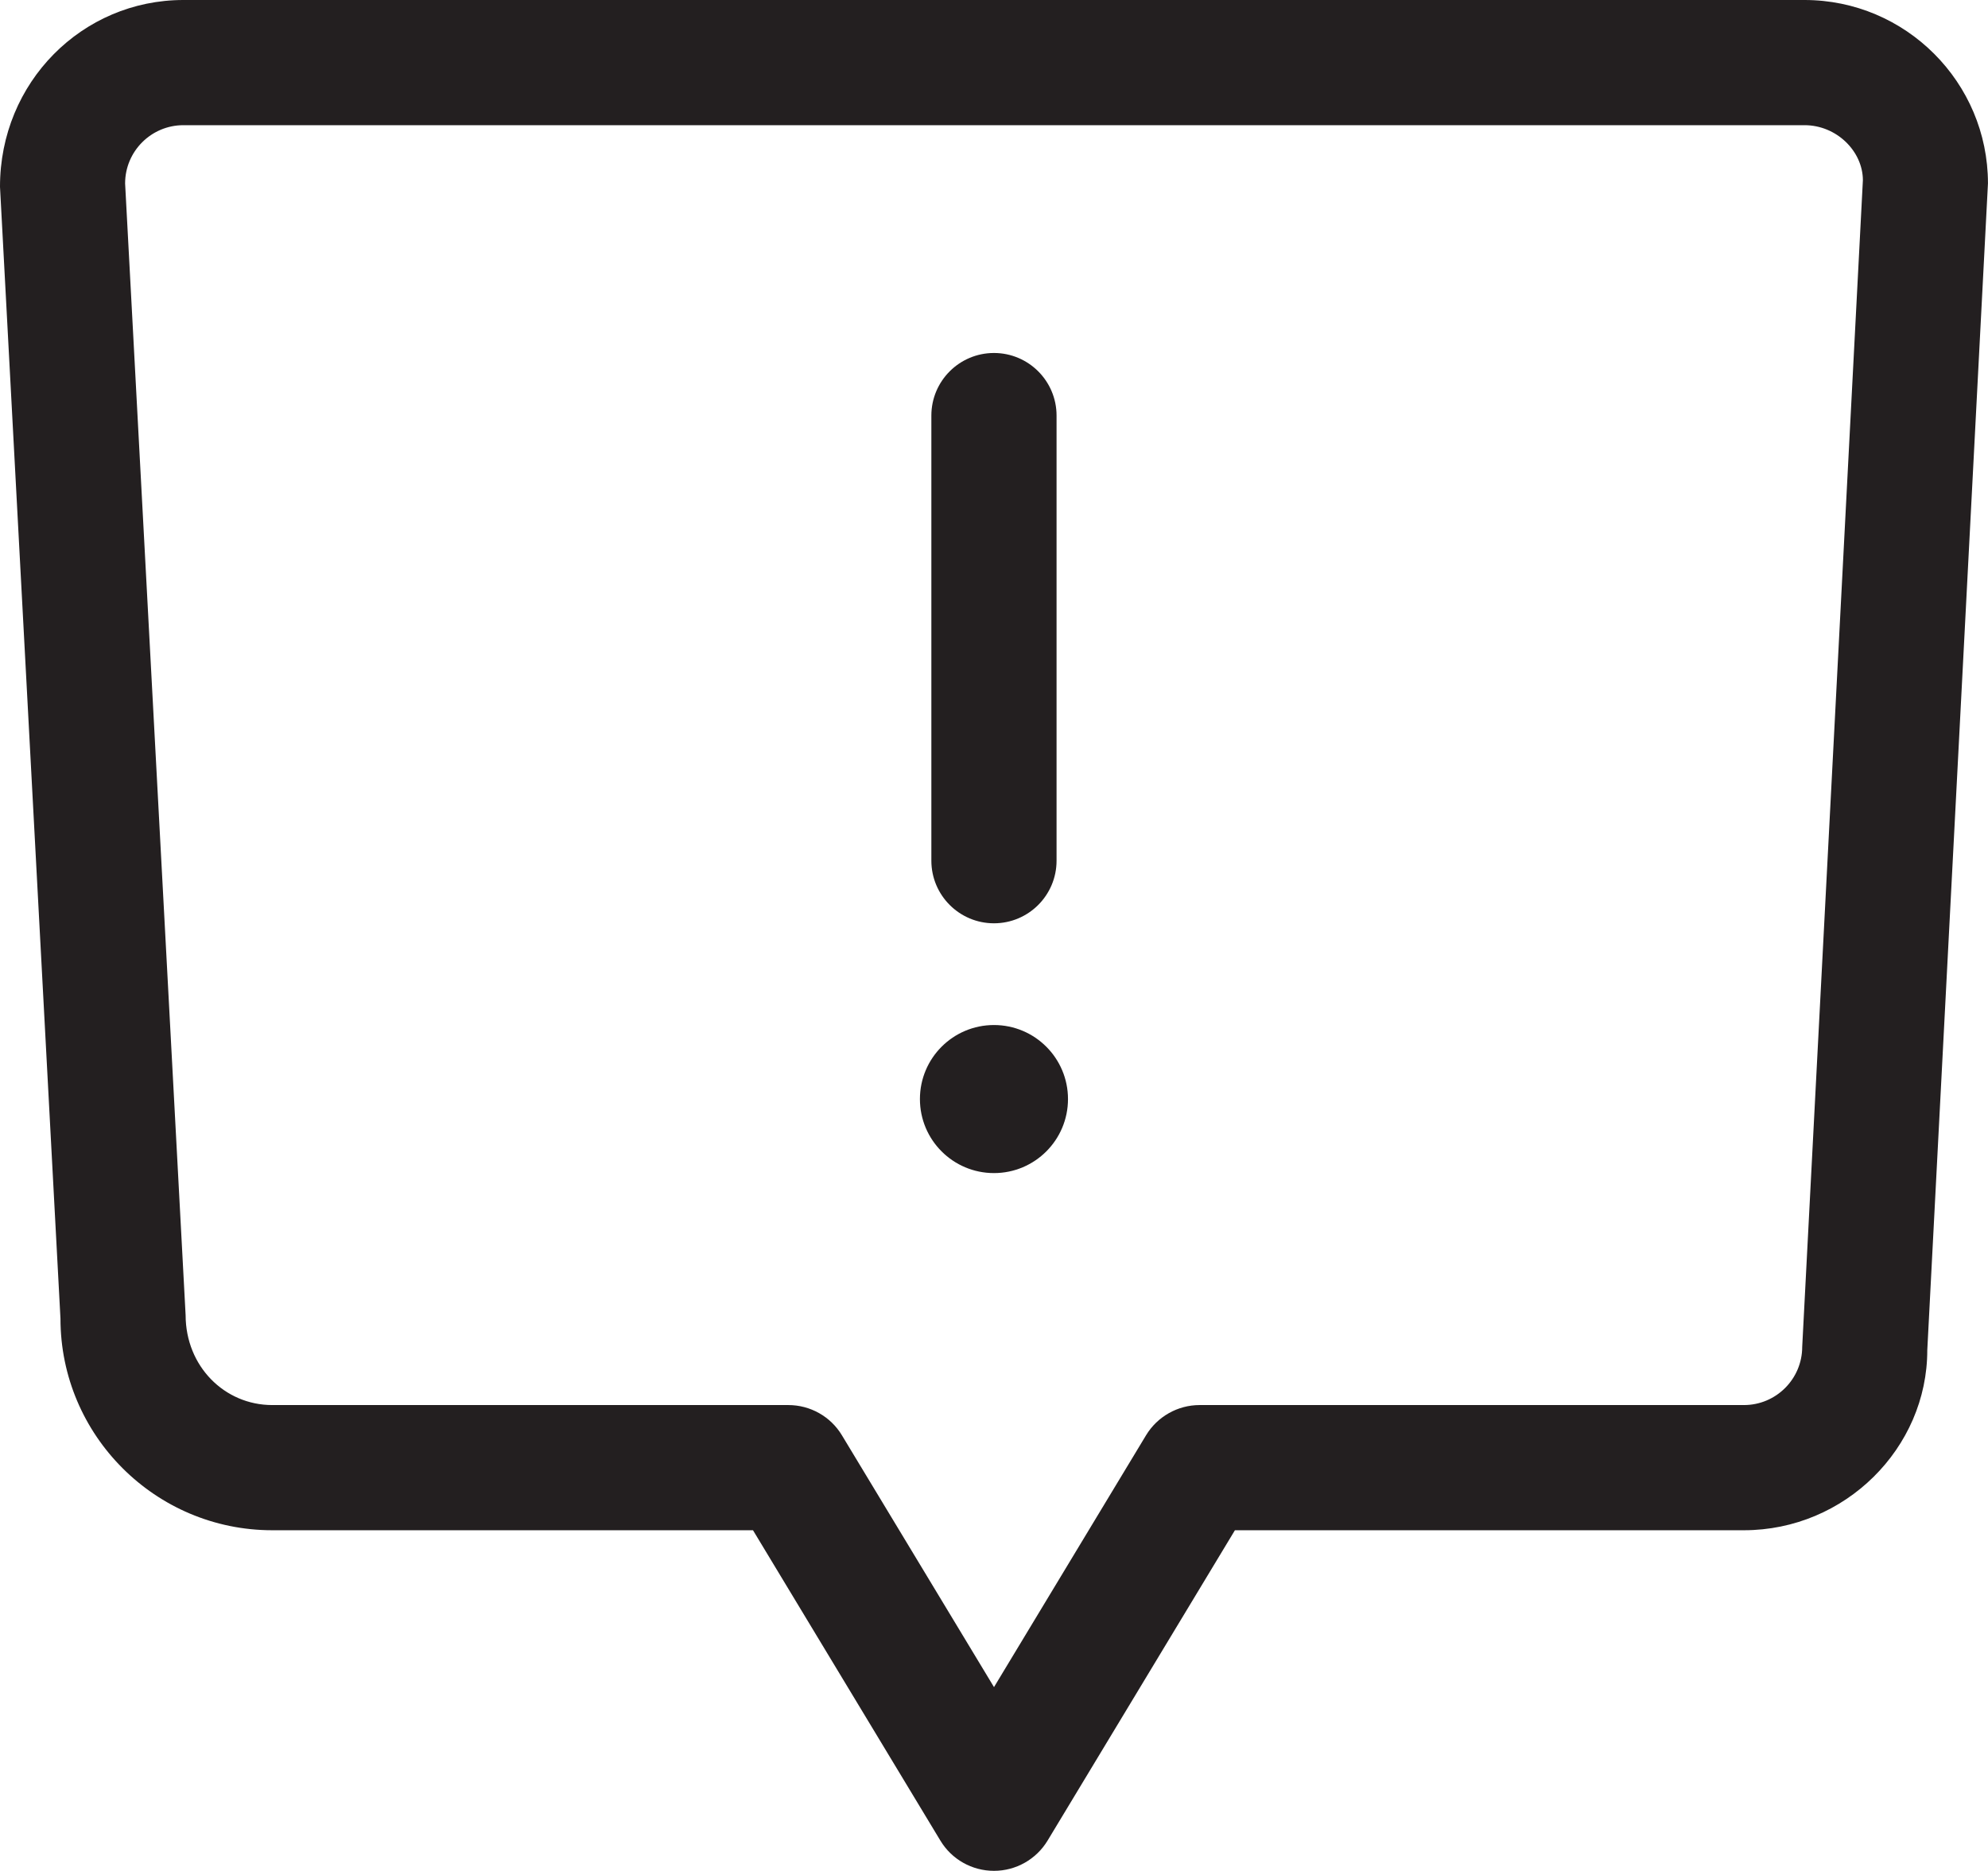
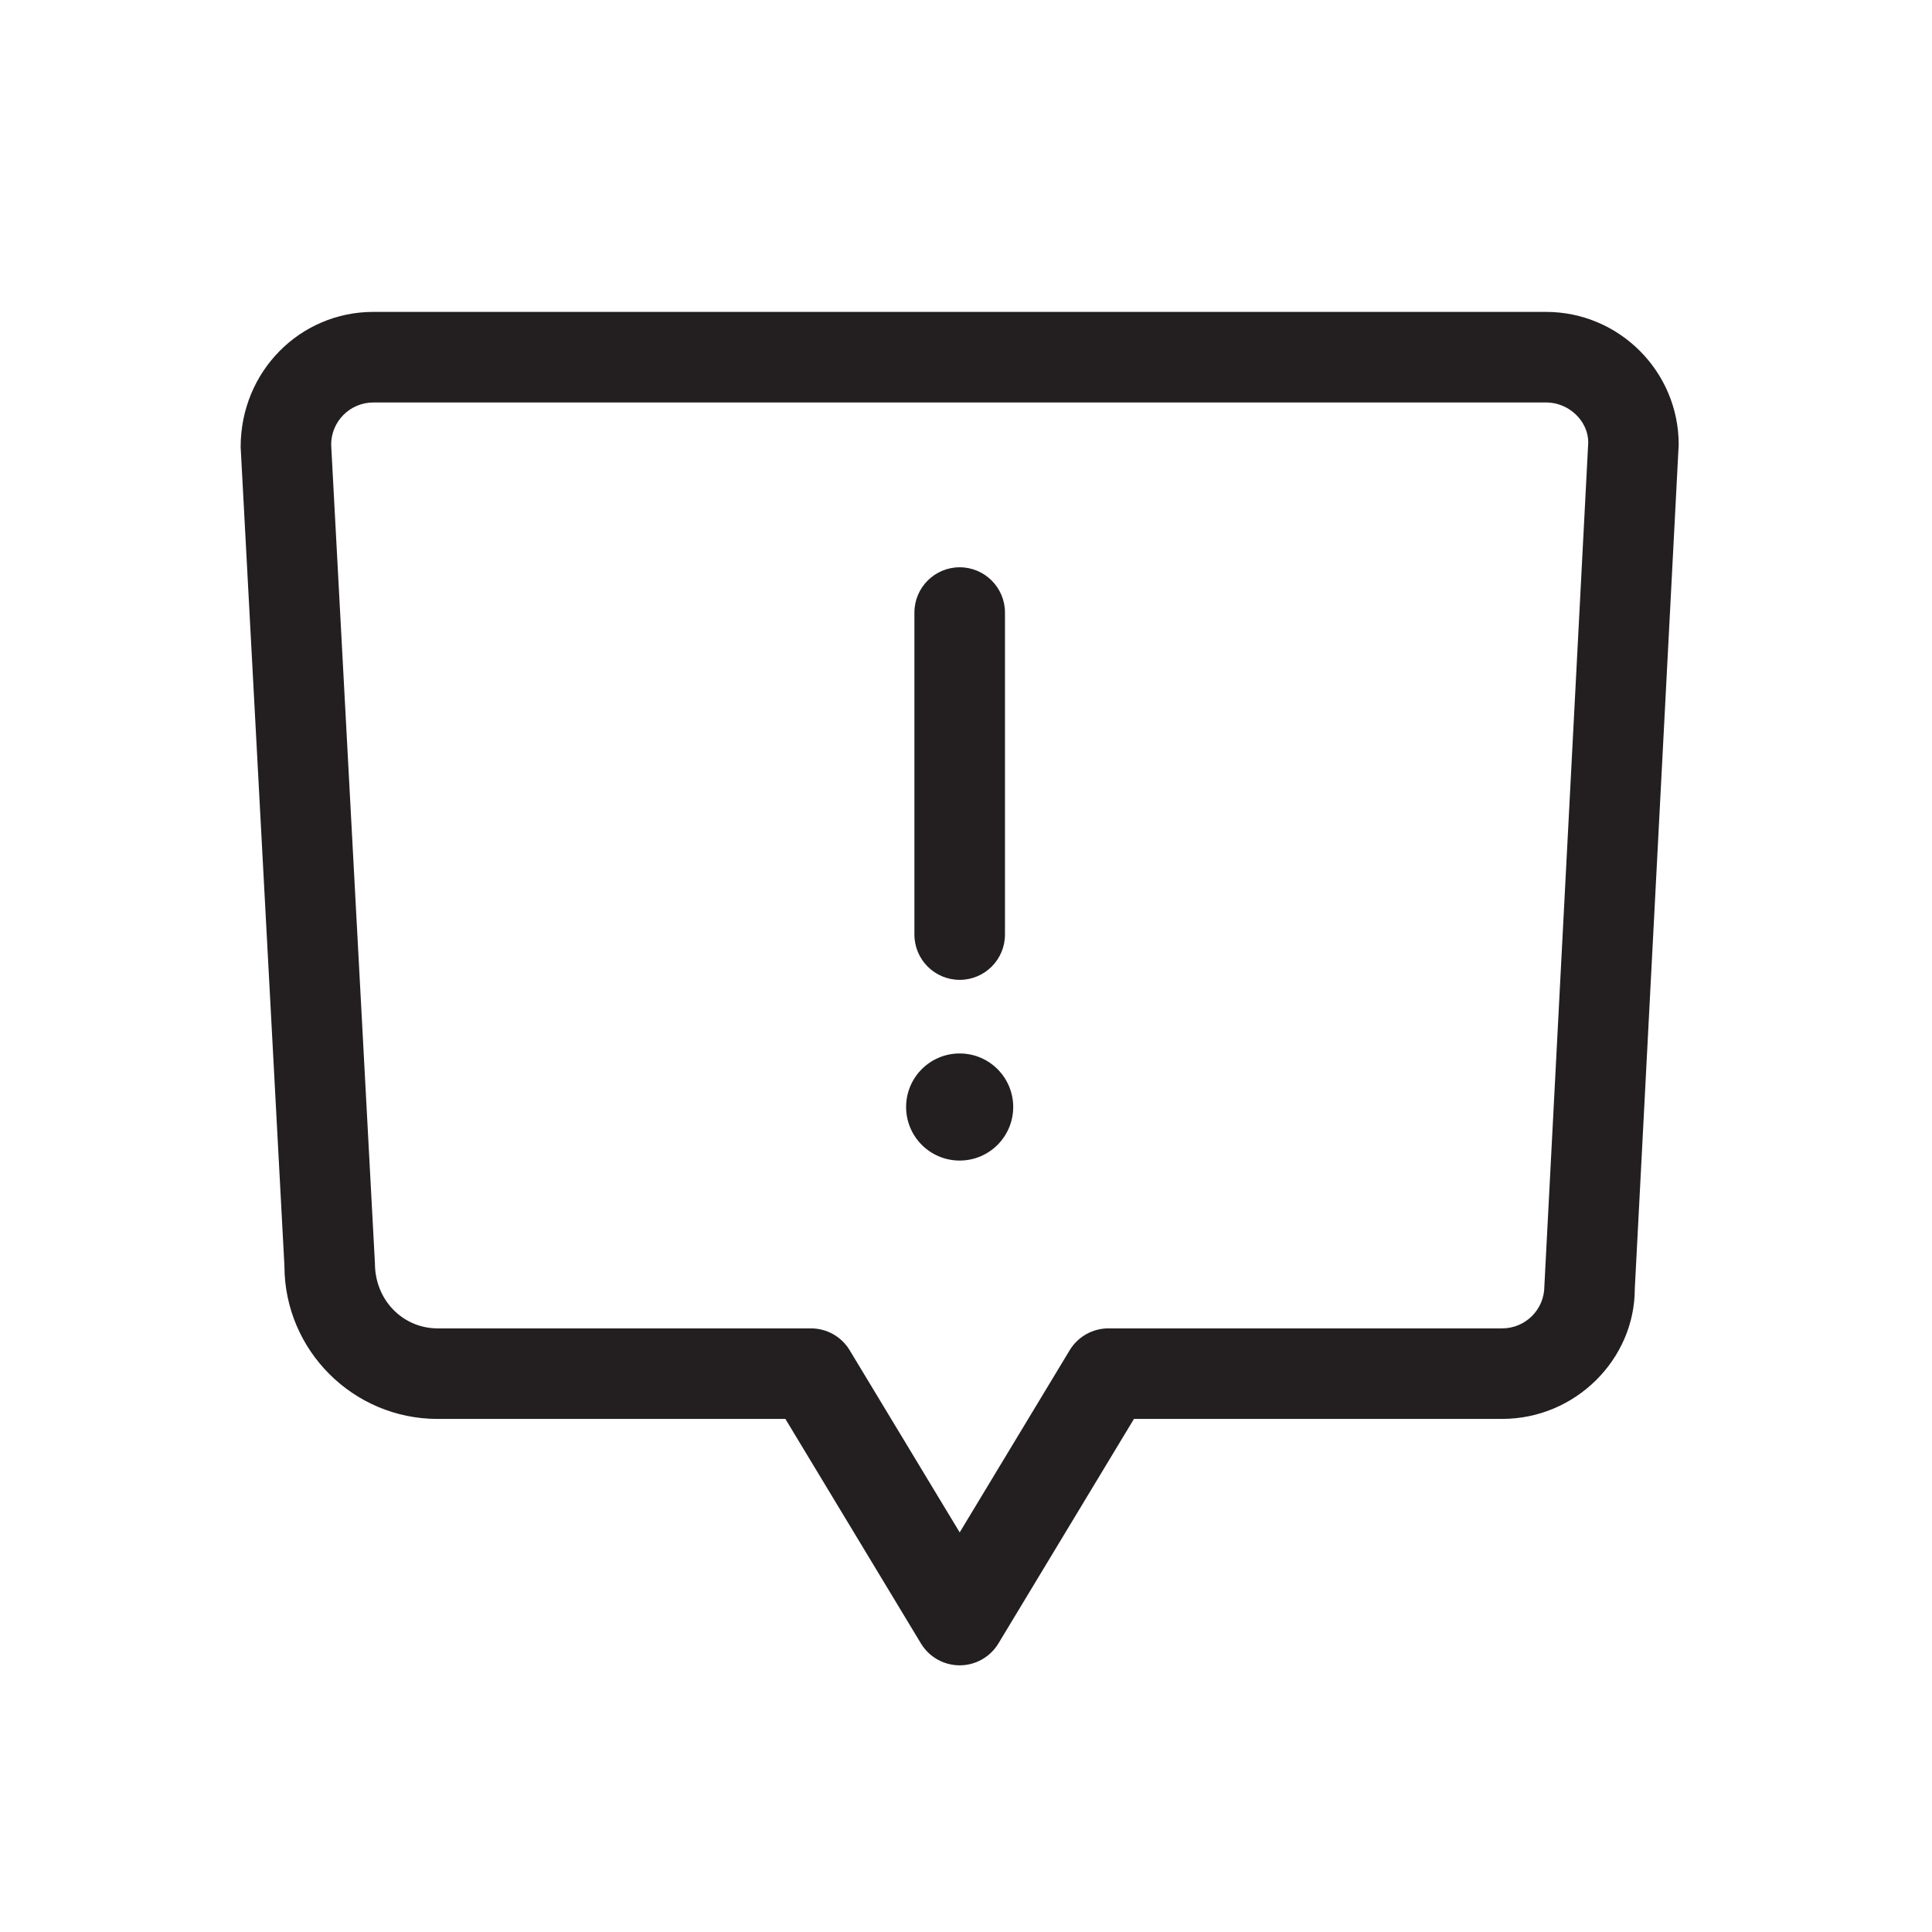
- <svg xmlns="http://www.w3.org/2000/svg" version="1.1" x="0px" y="0px" viewBox="0 0 47.638 44.833" style="enable-background:new 0 0 47.638 44.833;" xml:space="preserve">
+ <svg xmlns="http://www.w3.org/2000/svg" version="1.1" x="0px" y="0px" viewBox="0 0 64 64" style="enable-background:new 0 0 64 64;" xml:space="preserve">
  <g id="advocacy">
    <g id="XMLID_580_">
-       <path style="fill:#231F20;" d="M23.818,44.833c-0.525,0-1.013-0.274-1.284-0.725l-4.49-7.437H6.523    c-2.798,0-5.074-2.275-5.074-5.073L0,4.477C-0.002,1.973,1.97,0,4.394,0h38.847c2.424,0,4.396,1.973,4.396,4.396l-1.454,27.958    c0.002,2.346-1.97,4.317-4.394,4.317H29.592l-4.489,7.437C24.831,44.558,24.344,44.833,23.818,44.833z M4.394,3    c-0.77,0-1.396,0.626-1.396,1.396l1.45,27.122c0.002,1.224,0.932,2.153,2.076,2.153h12.367c0.525,0,1.013,0.274,1.284,0.725    l3.644,6.034l3.643-6.034c0.271-0.449,0.759-0.725,1.284-0.725H41.79c0.77,0,1.396-0.626,1.396-1.396L44.64,4.318    C44.638,3.626,44.012,3,43.241,3H4.394z" />
+       <path style="fill:#231F20;" d="M31.791,55.166c-0.525,0-1.013-0.274-1.284-0.725l-4.49-7.437H14.496    c-2.798,0-5.074-2.275-5.074-5.073l-1.45-27.122c-0.002-2.504,1.97-4.477,4.394-4.477h38.847c2.424,0,4.396,1.973,4.396,4.396    l-1.454,27.958c0.002,2.346-1.97,4.317-4.394,4.317H37.564l-4.489,7.437C32.803,54.89,32.316,55.166,31.791,55.166z     M12.366,13.333c-0.77,0-1.396,0.626-1.396,1.396l1.45,27.122c0.002,1.224,0.932,2.153,2.076,2.153h12.367    c0.525,0,1.013,0.274,1.284,0.725l3.644,6.034l3.643-6.034c0.271-0.449,0.759-0.725,1.284-0.725h13.045    c0.77,0,1.396-0.626,1.396-1.396l1.454-27.958c-0.002-0.692-0.628-1.318-1.398-1.318H12.366z" />
    </g>
    <g id="XMLID_477_">
-       <path style="fill:#231F20;" d="M23.818,22.126c-0.828,0-1.5-0.672-1.5-1.5V9.959c0-0.828,0.672-1.5,1.5-1.5s1.5,0.672,1.5,1.5    v10.667C25.318,21.454,24.646,22.126,23.818,22.126z" />
+       <path style="fill:#231F20;" d="M31.791,32.459c-0.828,0-1.5-0.672-1.5-1.5V20.292c0-0.828,0.672-1.5,1.5-1.5s1.5,0.672,1.5,1.5    v10.667C33.291,31.787,32.619,32.459,31.791,32.459z" />
    </g>
    <g id="XMLID_474_">
-       <circle style="fill:#231F20;" cx="23.818" cy="26.338" r="1.774" />
+       <circle style="fill:#231F20;" cx="31.79" cy="36.671" r="1.774" />
    </g>
  </g>
  <g id="Layer_1">
</g>
</svg>
